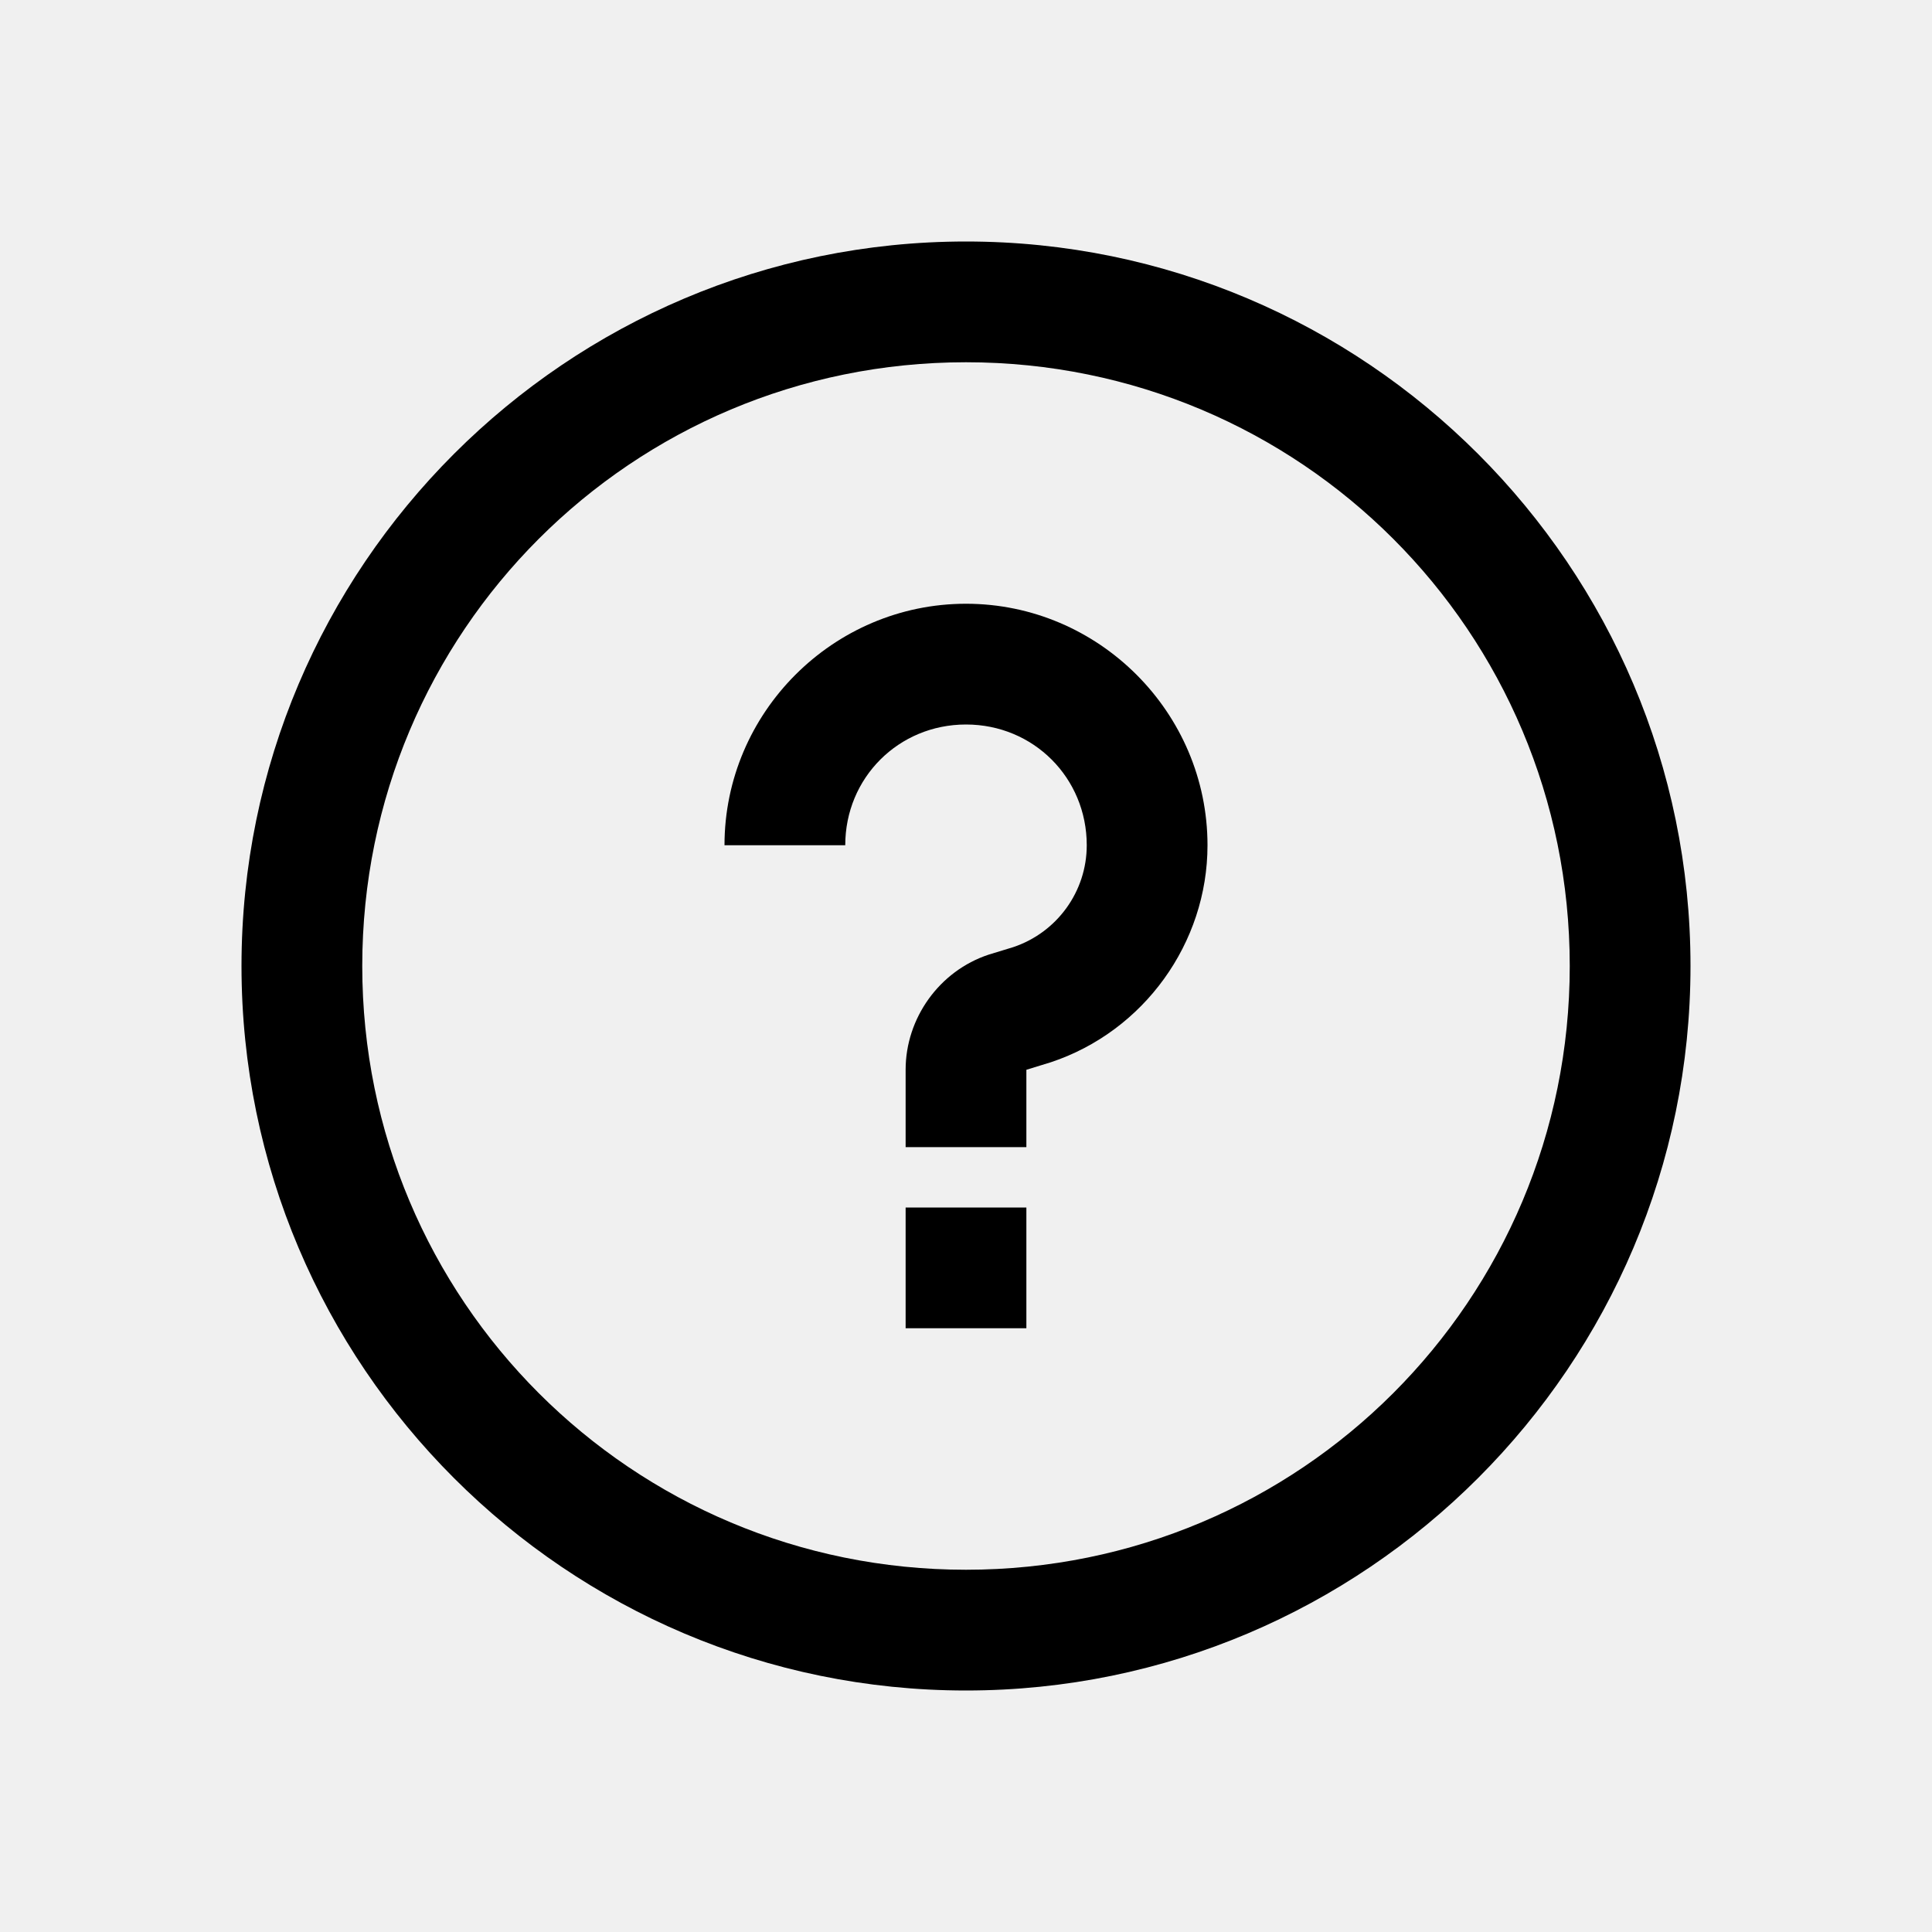
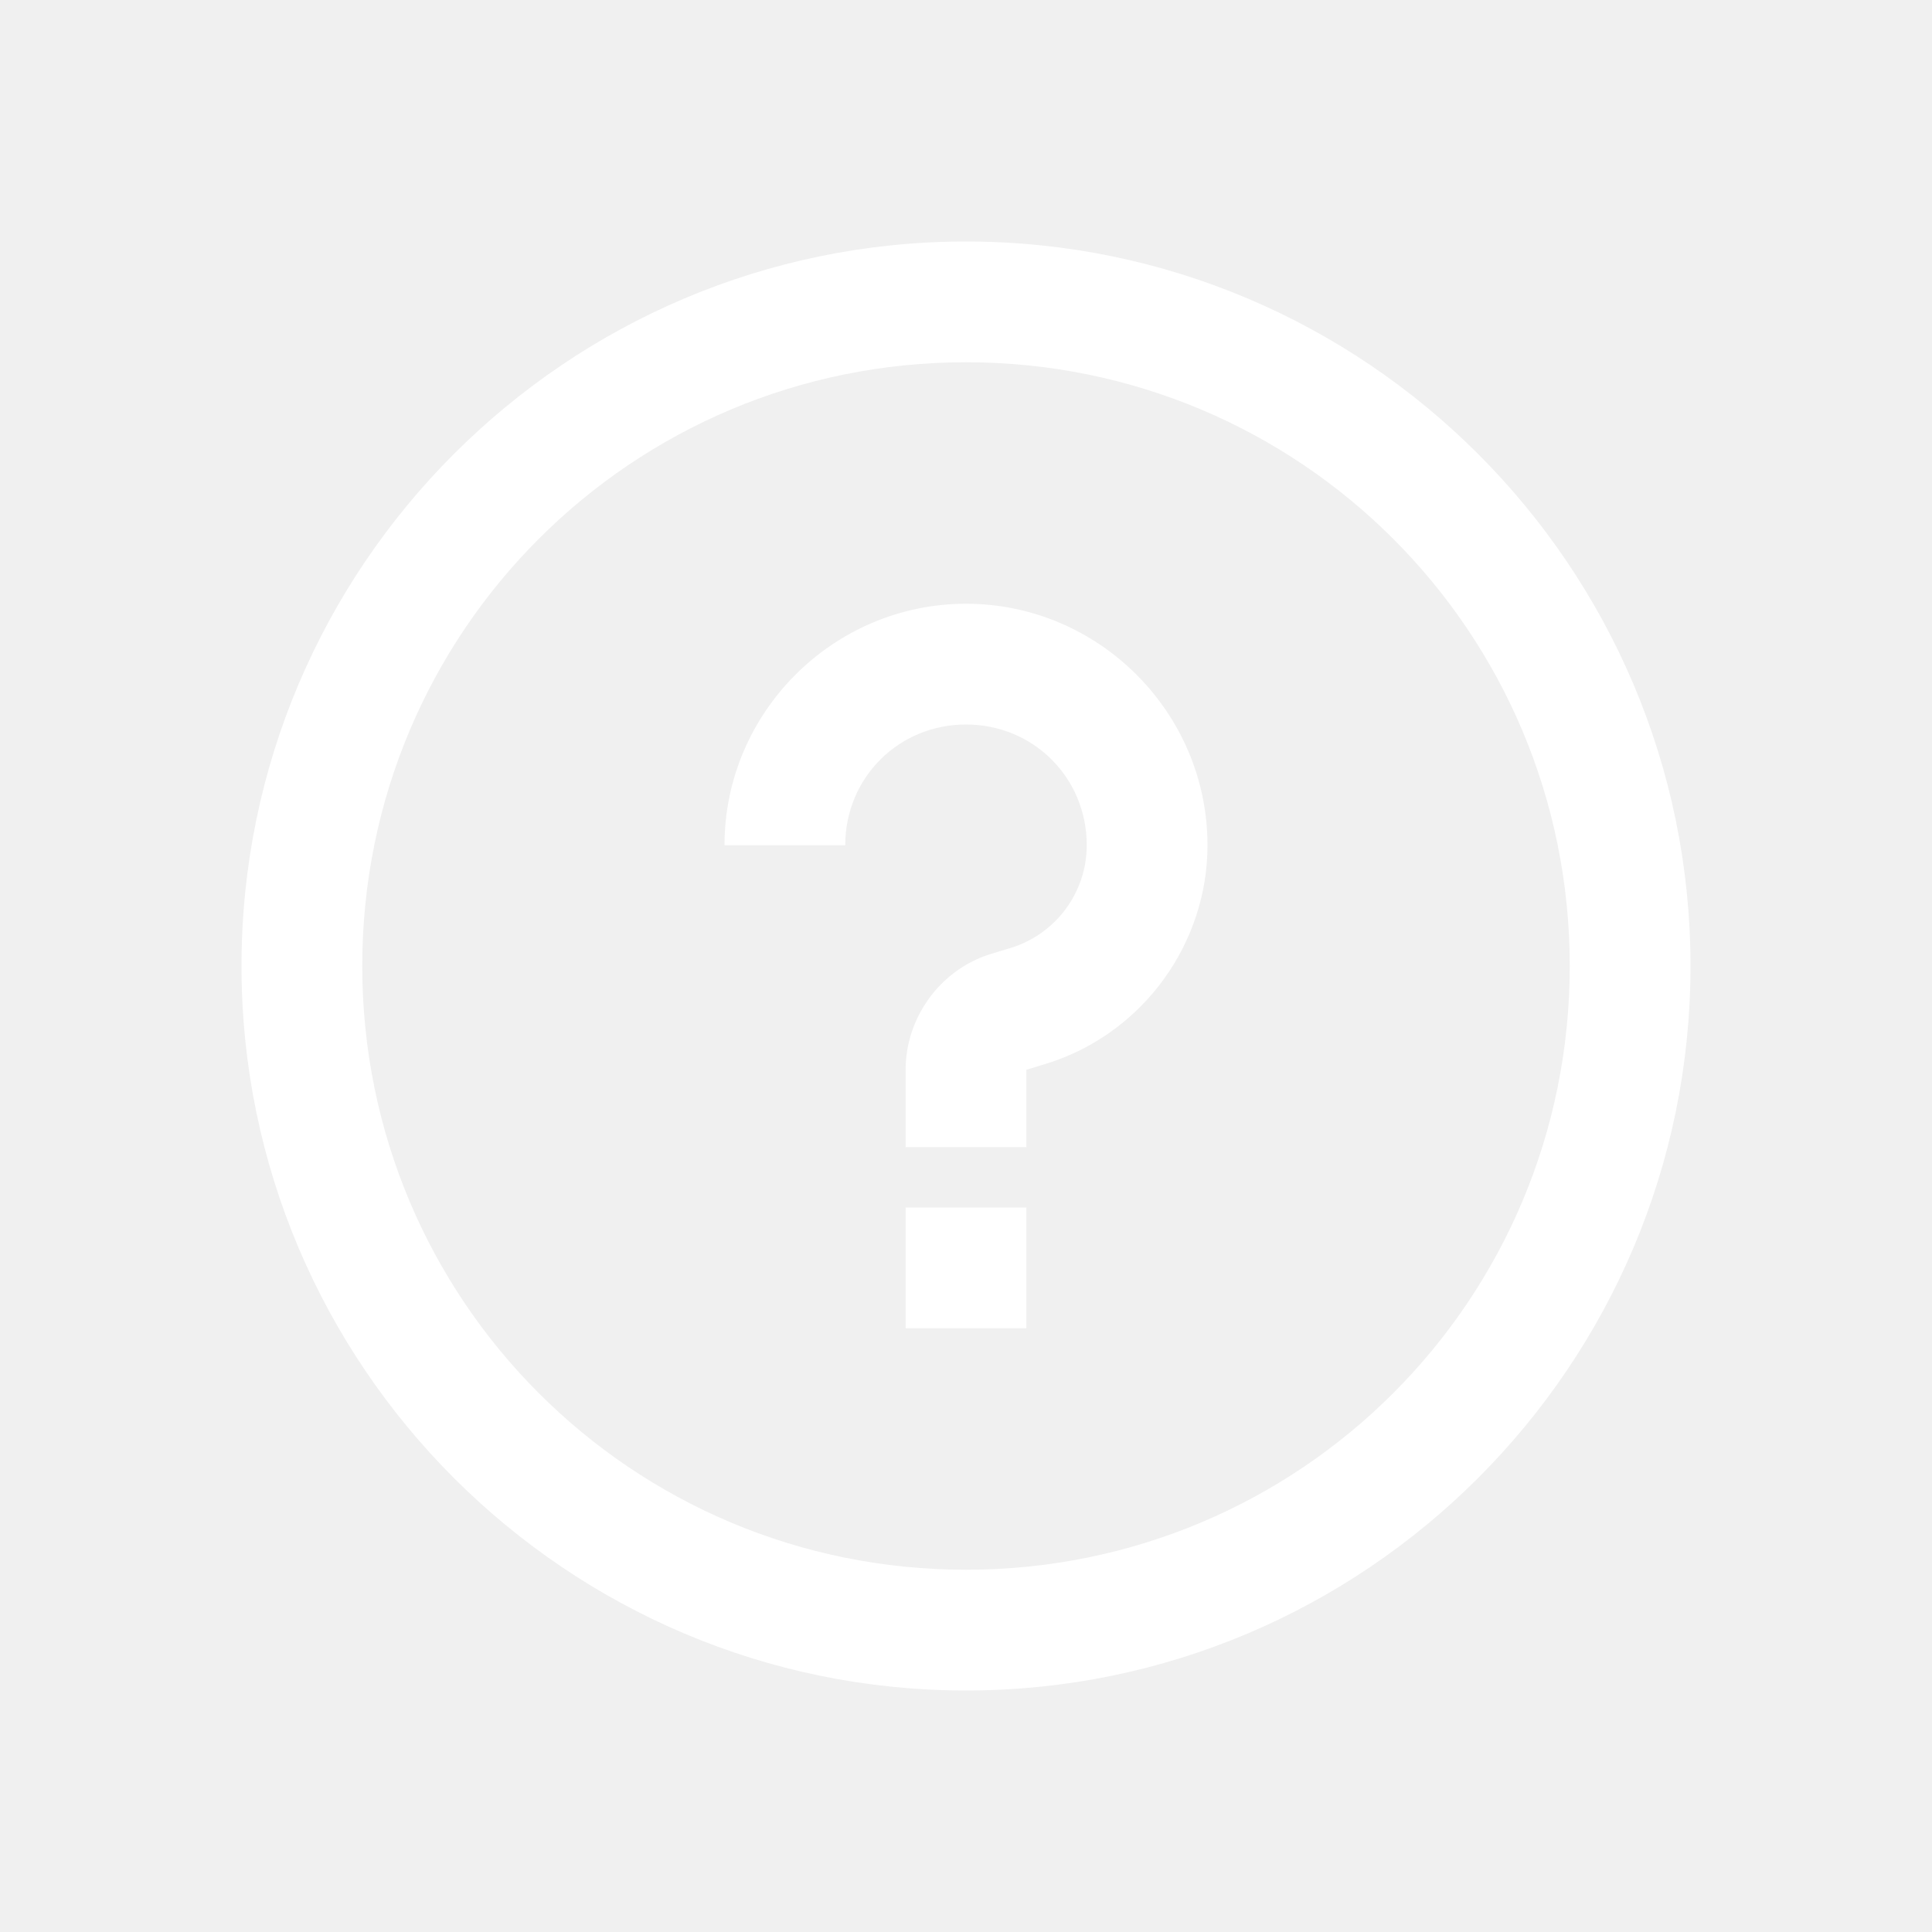
<svg xmlns="http://www.w3.org/2000/svg" viewBox="0 0 32 32" version="1.1">
  <g id="surface1">
-     <path style="fill:black;" d="M 16 4 C 9.383 4 4 9.383 4 16 C 4 22.617 9.383 28 16 28 C 22.617 28 28 22.617 28 16 C 28 9.383 22.617 4 16 4 Z M 16 6 C 21.535 6 26 10.465 26 16 C 26 21.535 21.535 26 16 26 C 10.465 26 6 21.535 6 16 C 6 10.465 10.465 6 16 6 Z M 16 10 C 13.801 10 12 11.801 12 14 L 14 14 C 14 12.883 14.883 12 16 12 C 17.117 12 18 12.883 18 14 C 18 14.766 17.508 15.445 16.781 15.688 L 16.375 15.812 C 15.559 16.082 15 16.863 15 17.719 L 15 19 L 17 19 L 17 17.719 L 17.406 17.594 C 18.945 17.082 20 15.621 20 14 C 20 11.801 18.199 10 16 10 Z M 15 20 L 15 22 L 17 22 L 17 20 Z " />
+     <path style="fill:white;" d="M 16 4 C 9.383 4 4 9.383 4 16 C 4 22.617 9.383 28 16 28 C 22.617 28 28 22.617 28 16 C 28 9.383 22.617 4 16 4 Z M 16 6 C 21.535 6 26 10.465 26 16 C 26 21.535 21.535 26 16 26 C 10.465 26 6 21.535 6 16 C 6 10.465 10.465 6 16 6 Z M 16 10 C 13.801 10 12 11.801 12 14 L 14 14 C 14 12.883 14.883 12 16 12 C 17.117 12 18 12.883 18 14 C 18 14.766 17.508 15.445 16.781 15.688 L 16.375 15.812 C 15.559 16.082 15 16.863 15 17.719 L 15 19 L 17 19 L 17 17.719 L 17.406 17.594 C 18.945 17.082 20 15.621 20 14 C 20 11.801 18.199 10 16 10 Z M 15 20 L 15 22 L 17 22 L 17 20 Z " />
  </g>
</svg>
